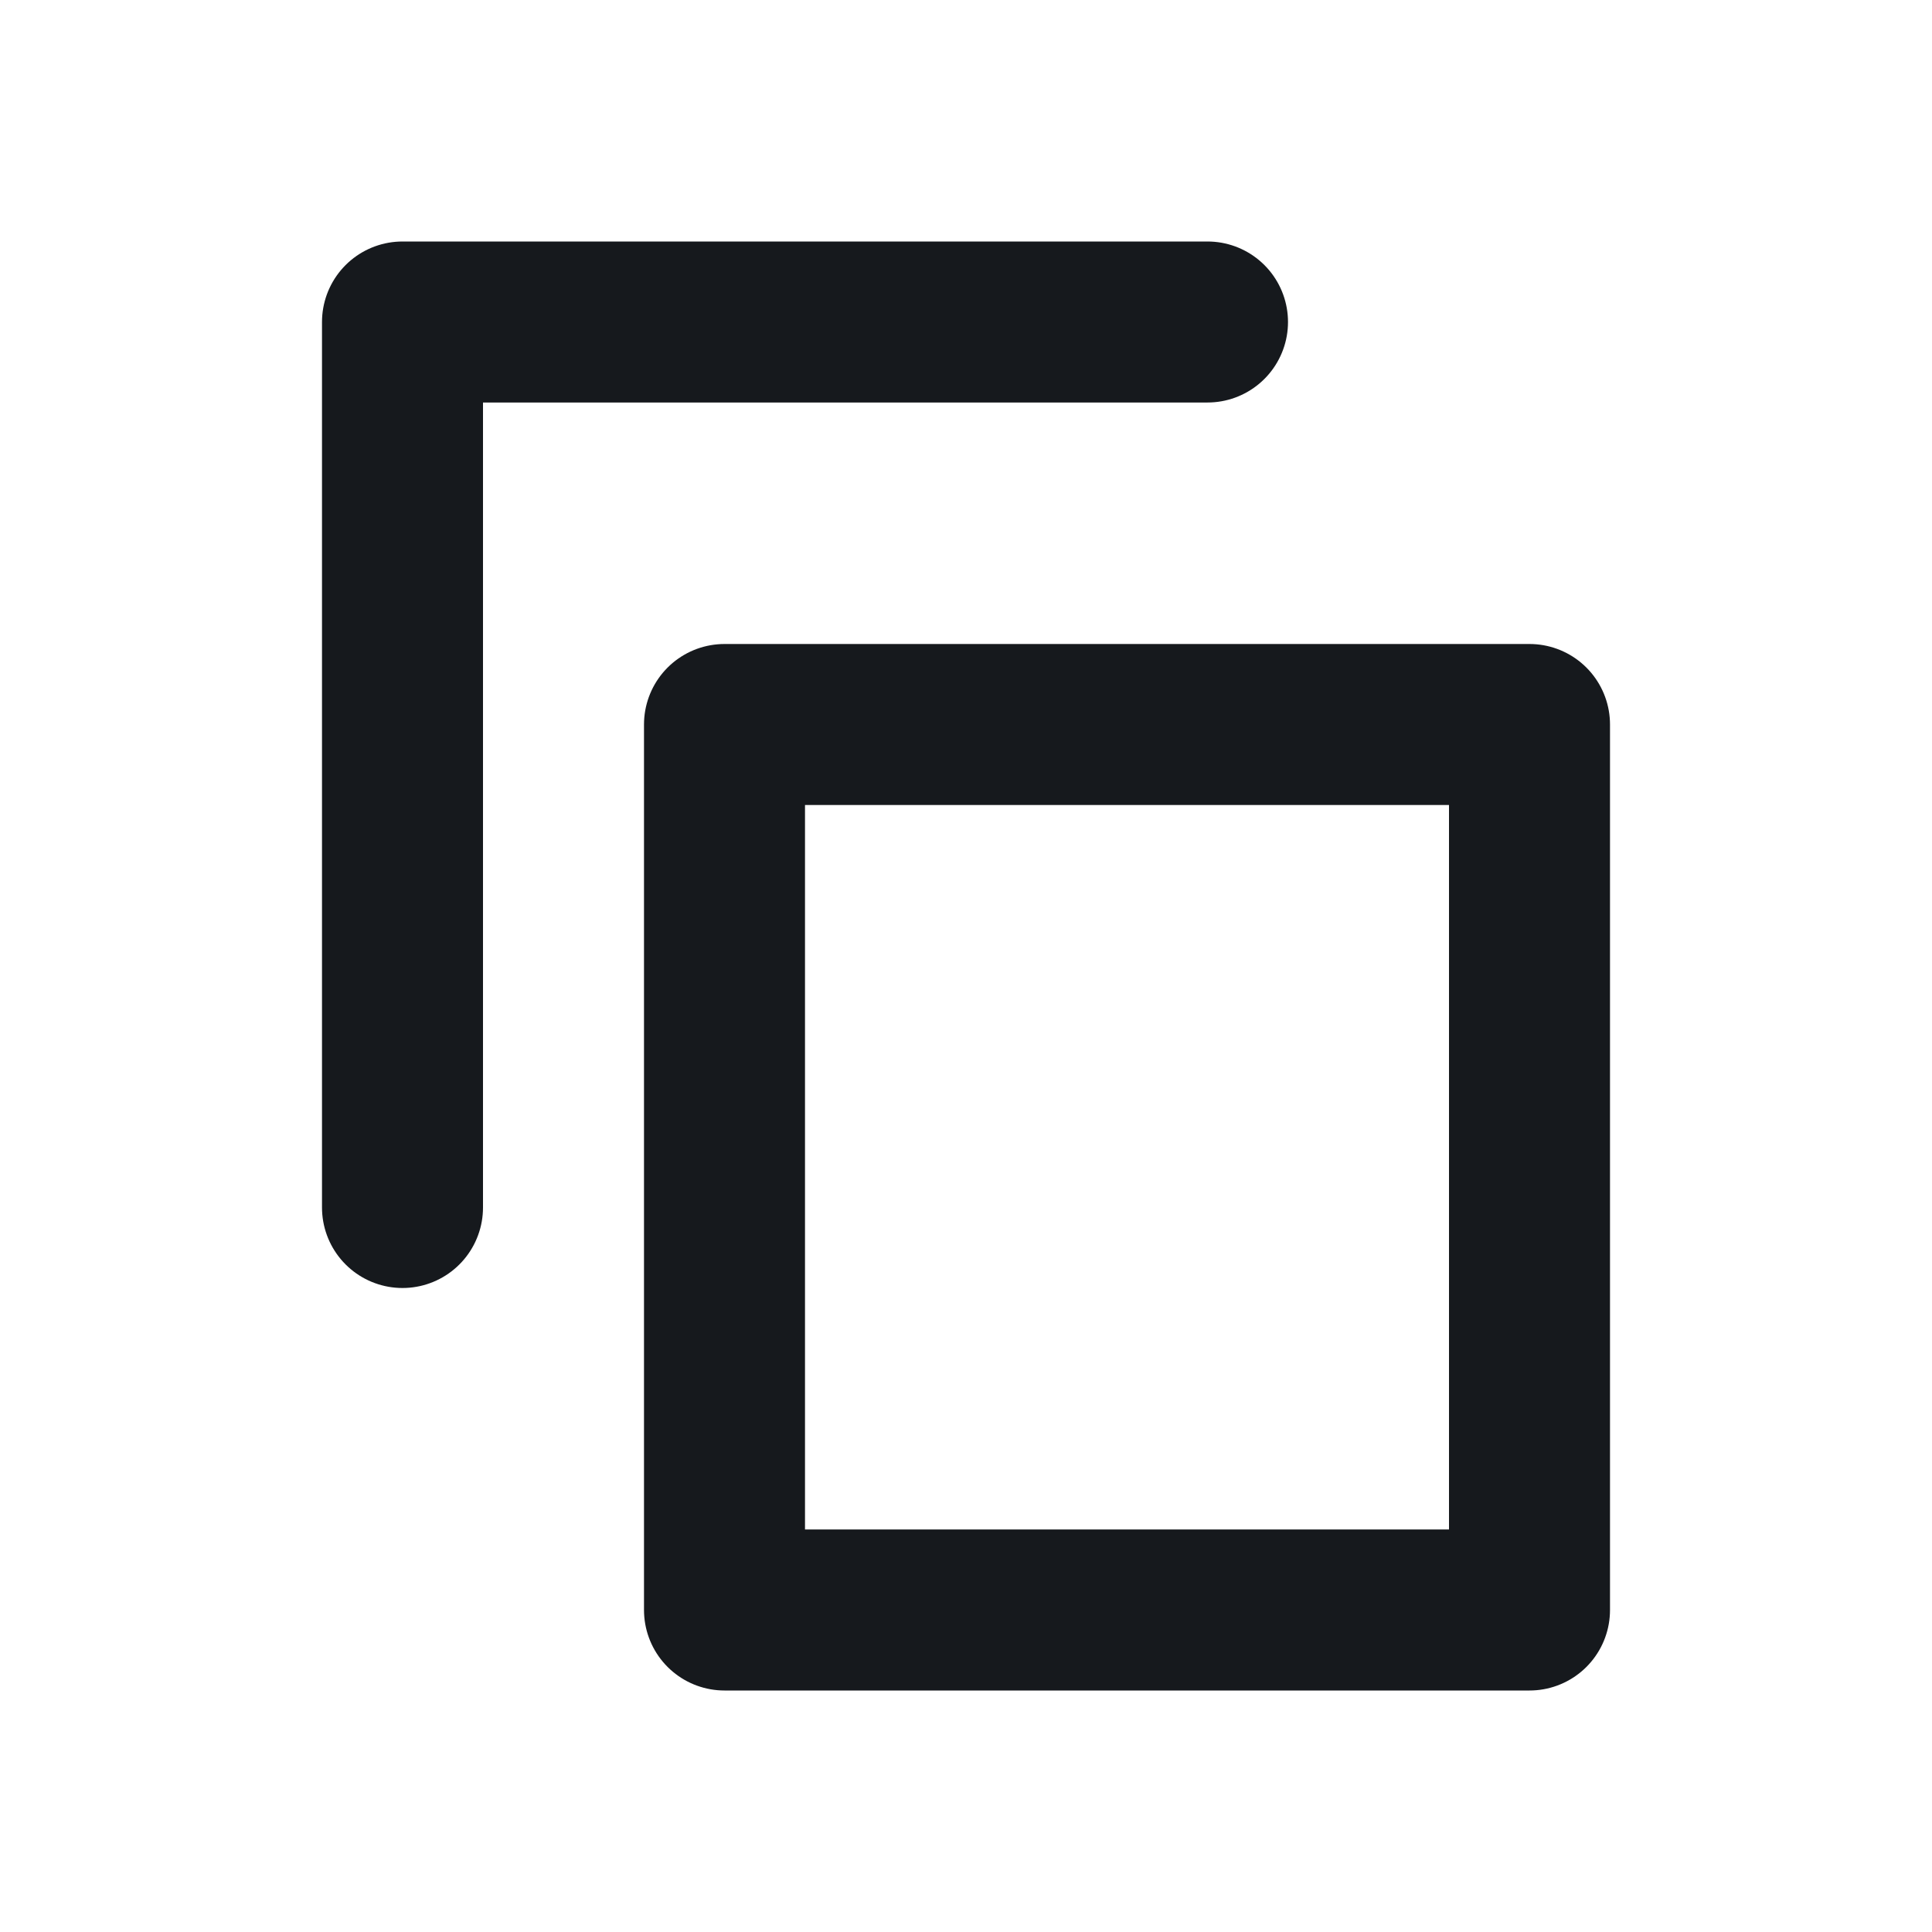
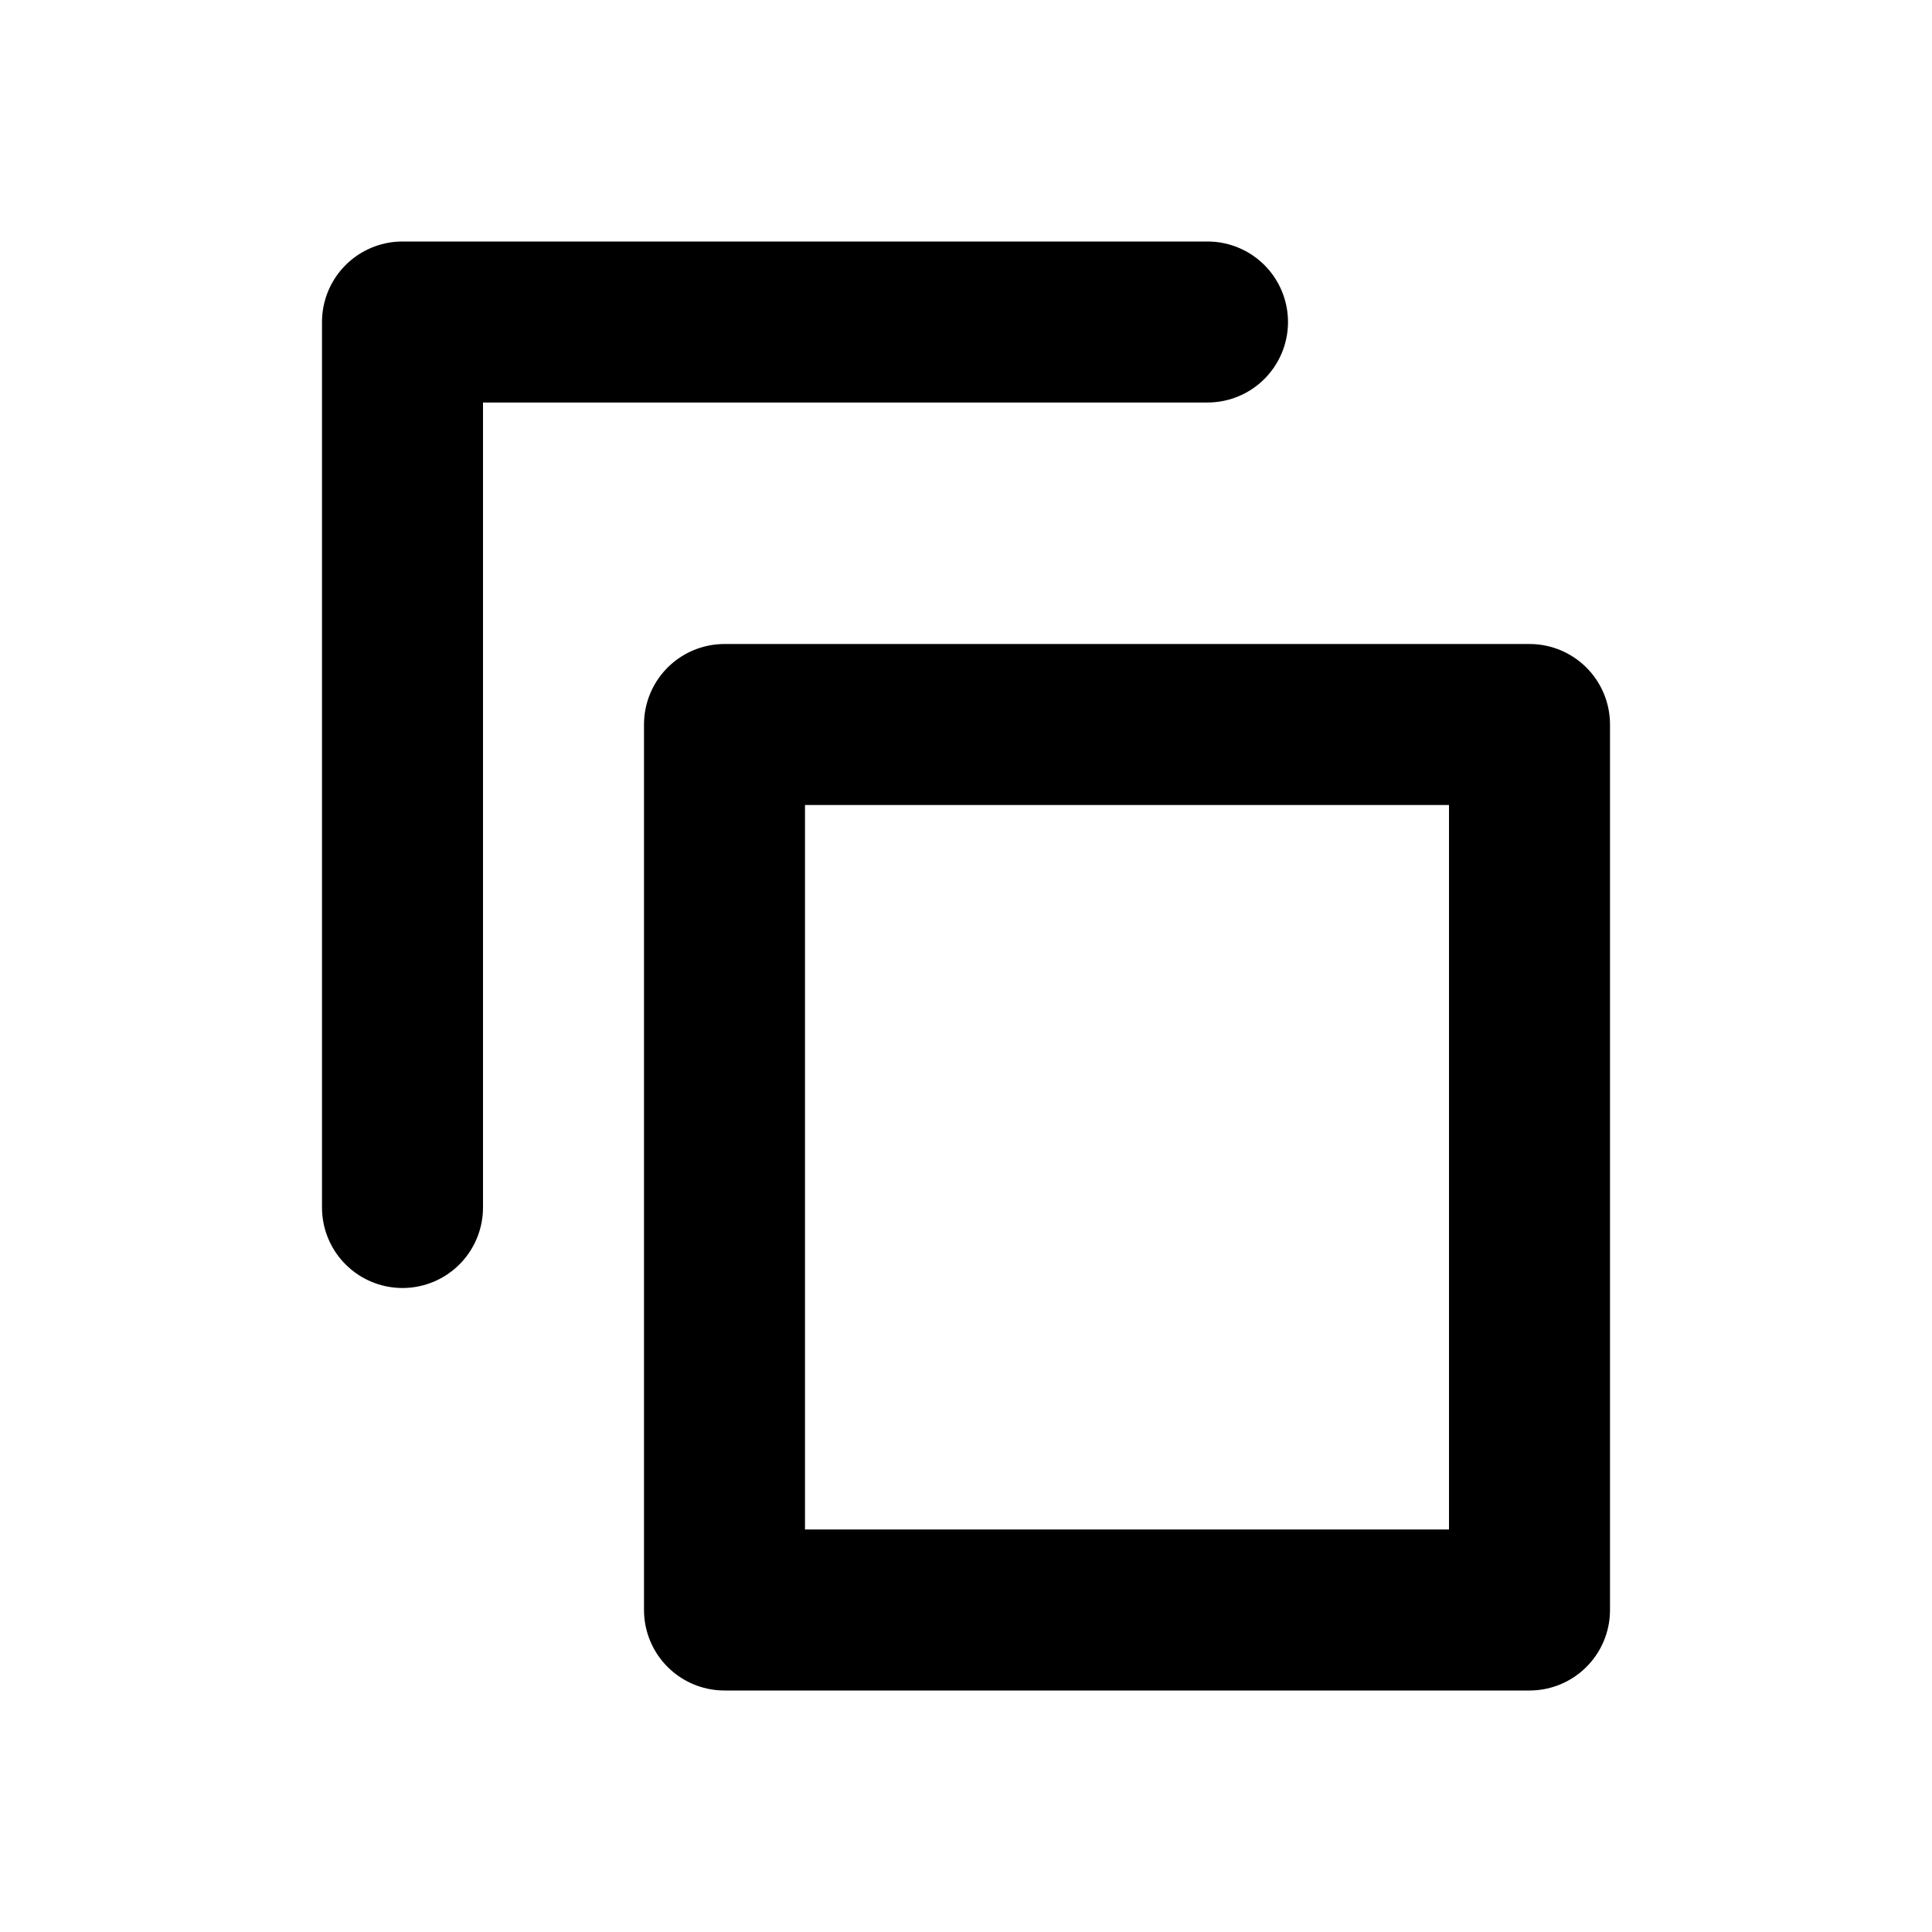
- <svg xmlns="http://www.w3.org/2000/svg" viewBox="0 0 24 24" width="24" height="24" fill="none" stroke="#16191D" stroke-width="2" stroke-linecap="round" stroke-linejoin="round">
+ <svg xmlns="http://www.w3.org/2000/svg" fill="none" stroke="currentColor" stroke-width="2.0" stroke-linecap="round" stroke-linejoin="round" viewBox="0 0 24 24">
  <path d="M9 9h10v11H9ZM5 15V4h10" />
</svg>
